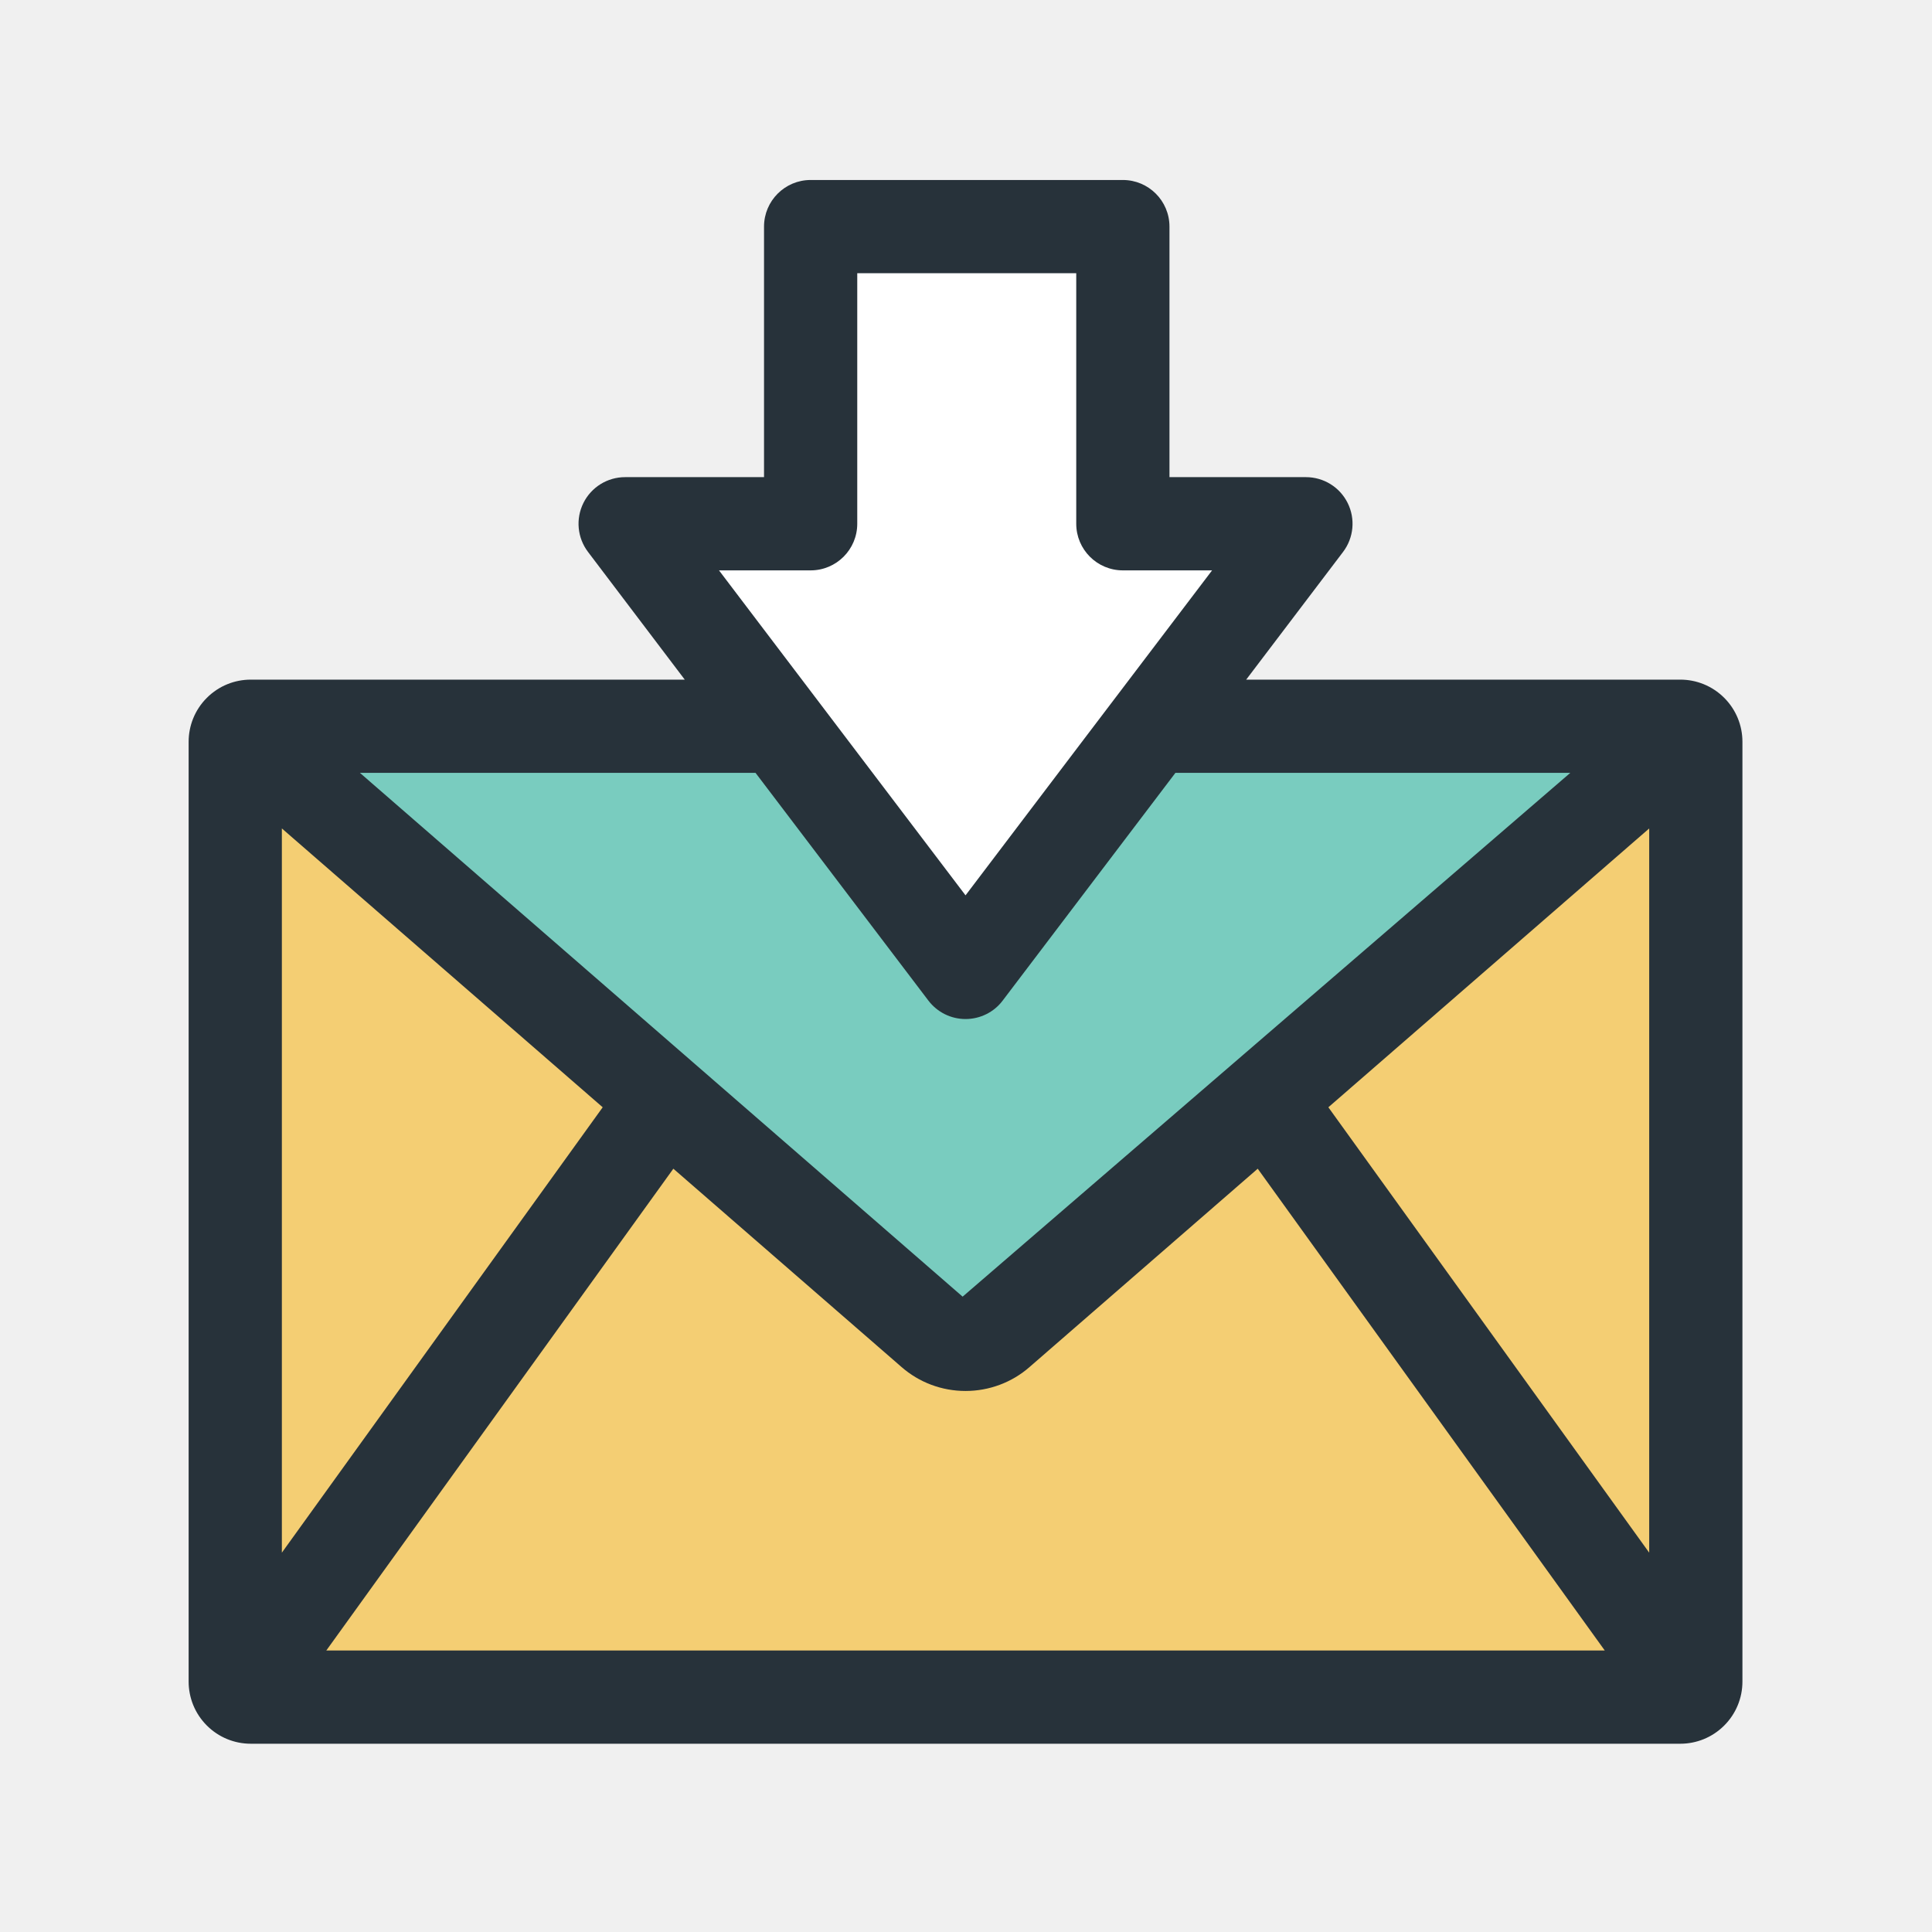
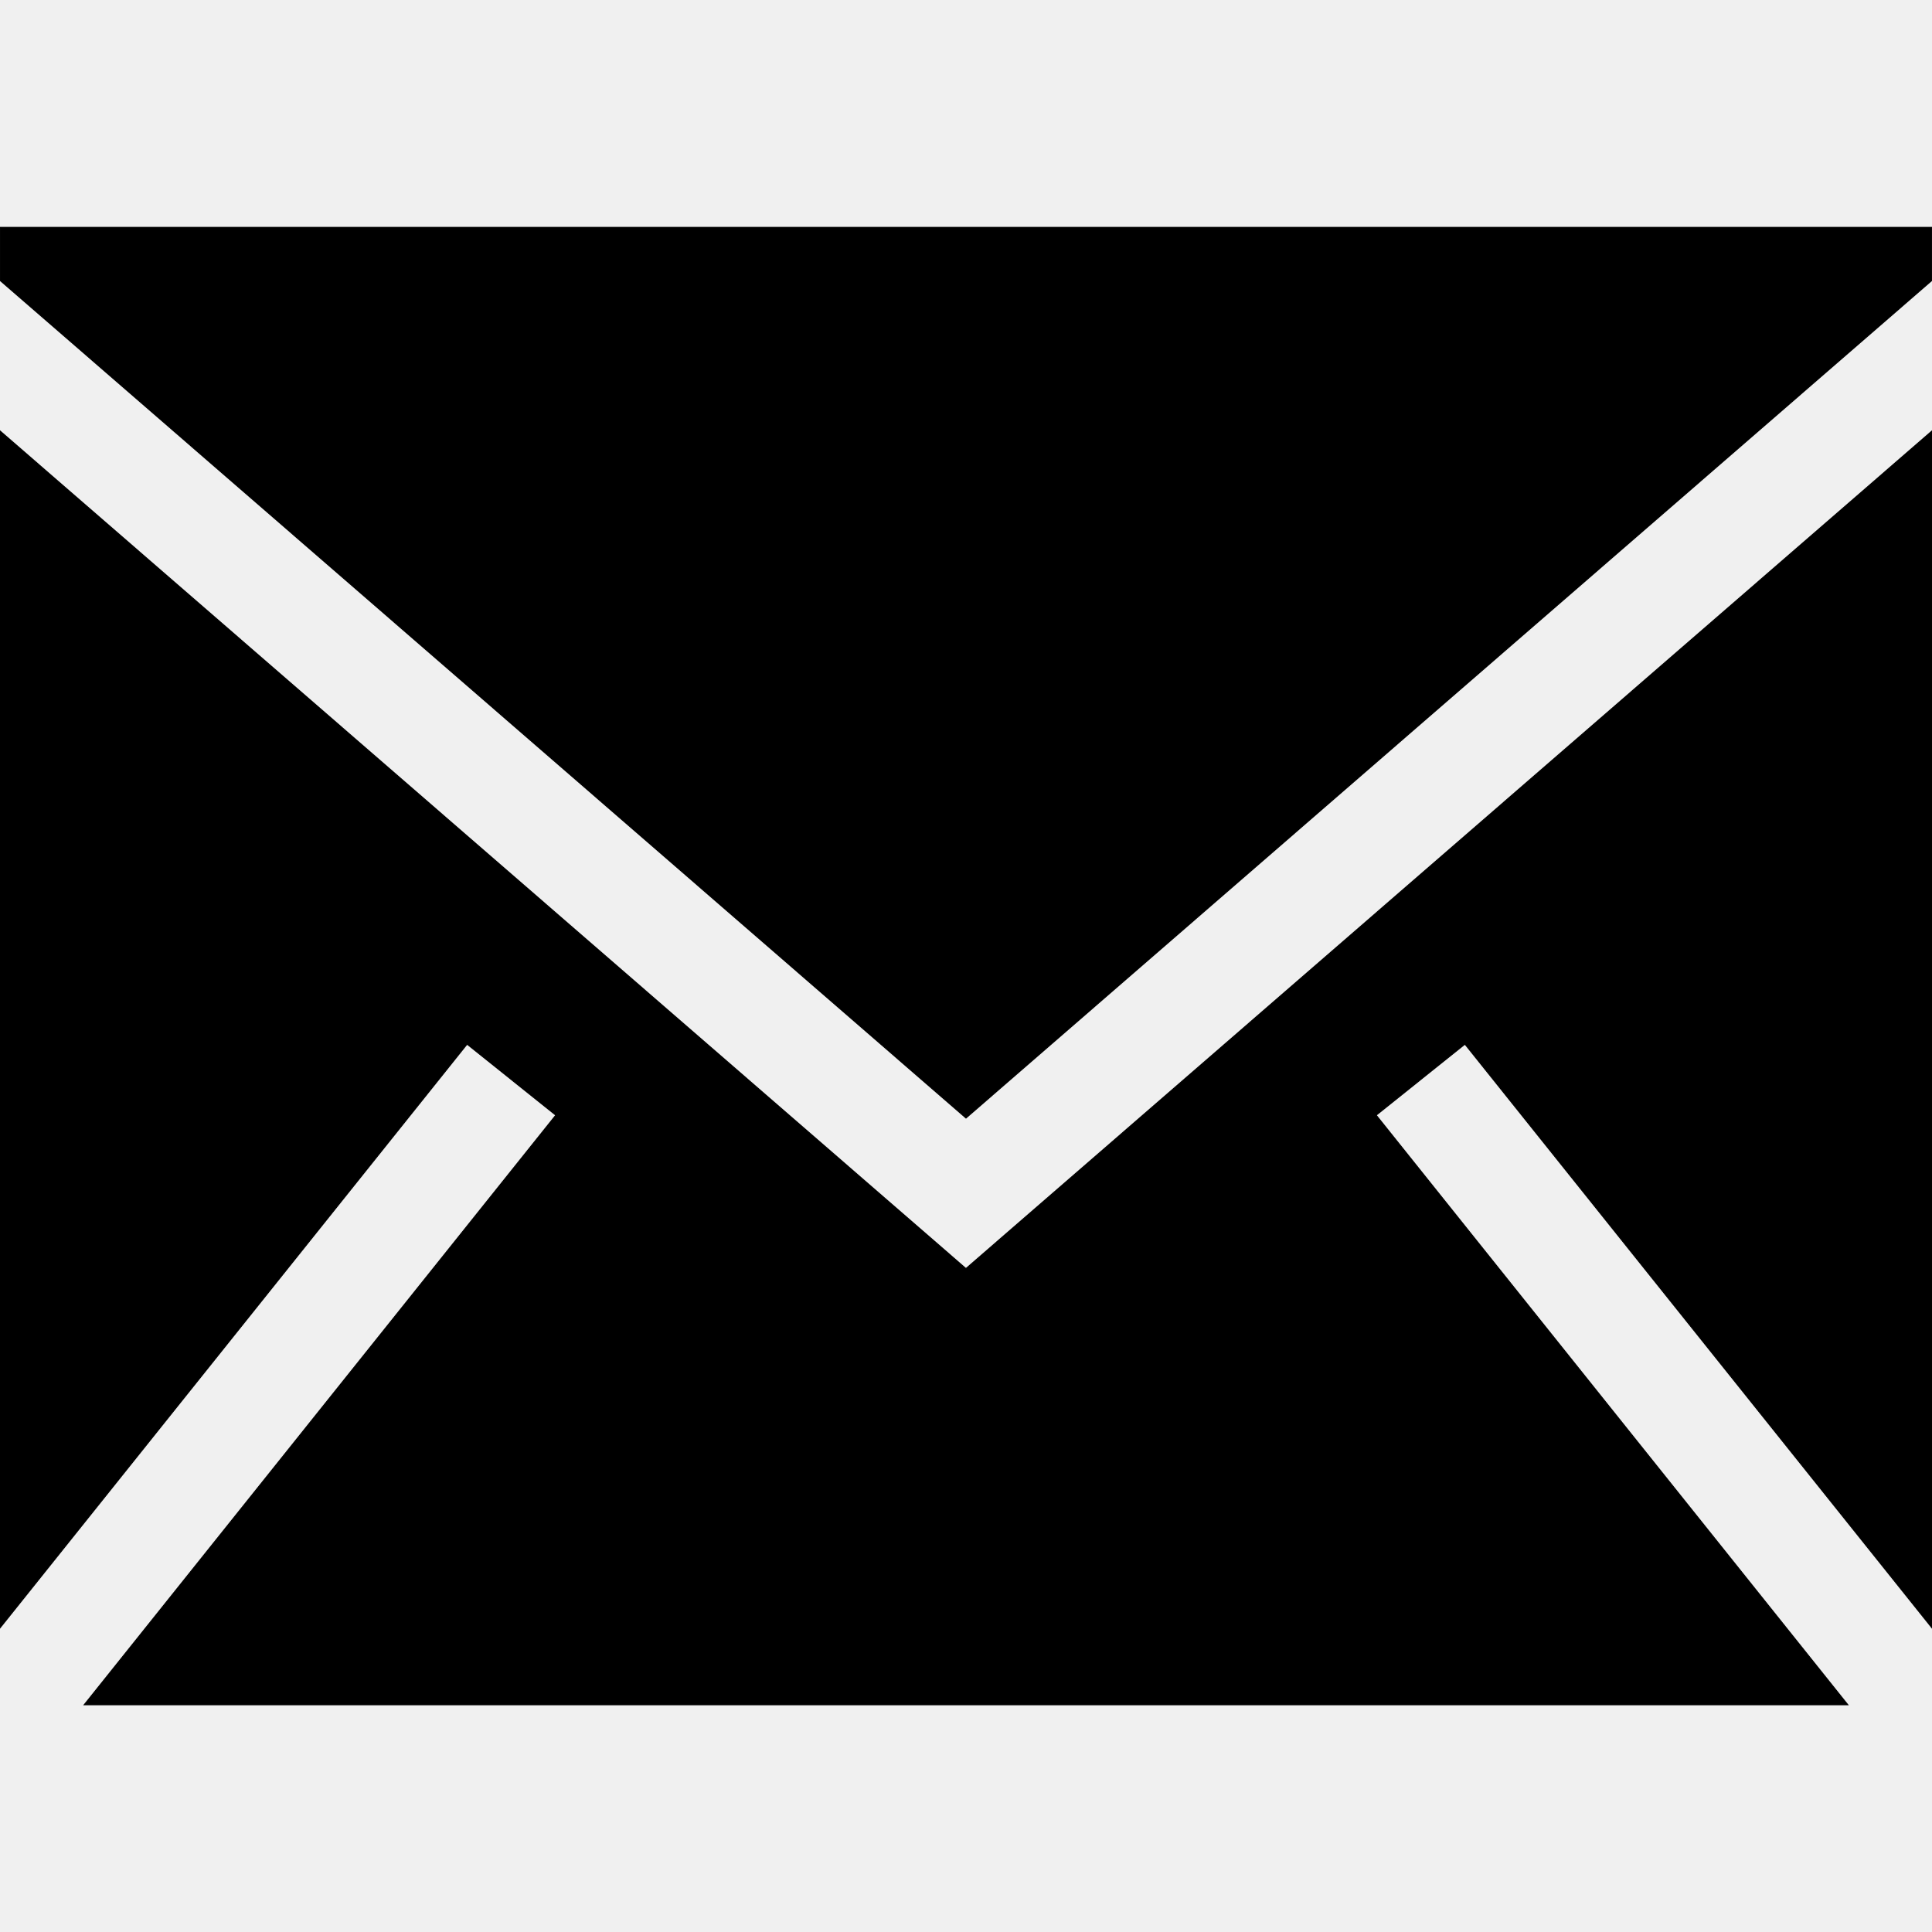
- <svg xmlns="http://www.w3.org/2000/svg" width="800px" height="800px" viewBox="0 0 1024 1024" class="icon" version="1.1">
-   <path d="M913.872 369.867c-6.433-6.433-14.864-9.649-23.289-9.649h-230.077l51.343-67.685a24.706 24.706 0 0 0 2.444-25.928c-4.181-8.43-12.738-13.707-22.133-13.707h-72.317V120.105c0-13.641-11.065-24.706-24.706-24.706H429.657c-13.641 0-24.706 11.065-24.706 24.706v132.794h-73.605a24.657 24.657 0 0 0-22.133 13.707 24.715 24.715 0 0 0 2.447 25.928l51.277 67.685H132.925c-8.43 0-16.856 3.215-23.293 9.649-6.433 6.433-9.649 14.864-9.649 23.292v498.113c0 8.427 3.215 16.856 9.649 23.289a32.849 32.849 0 0 0 23.293 9.652h757.657c8.427 0 16.856-3.218 23.289-9.652a32.84 32.84 0 0 0 9.652-23.289V393.16a32.835 32.835 0 0 0-9.651-23.292z" fill="#27323A" />
-   <path d="M429.657 302.31c13.641 0 24.706-11.065 24.706-24.706V144.81H570.43v132.794c0 13.641 11.068 24.706 24.706 24.706h47.291c-36.351 47.805-105.258 138.717-130.672 172.238-25.415-33.521-94.388-124.367-130.672-172.238h48.574z" fill="#FFFFFF" />
-   <path d="M400.448 409.631l91.617 120.698c4.698 6.177 11.968 9.78 19.689 9.78s15.054-3.604 19.686-9.78l91.555-120.698H832.289L510.209 687.253 190.764 409.631h209.684z" fill="#79CCBF" />
-   <path d="M149.396 439.097l170.048 147.786-170.048 236.06zM172.942 874.803L356.889 619.439l120.892 105.067c9.395 8.235 21.425 12.738 33.973 12.738 12.481 0 24.577-4.503 33.907-12.676l120.959-105.129 183.943 255.363H172.942zM874.111 822.943L704.063 586.883l170.048-147.786z" fill="#F4CE73" />
+ <svg xmlns="http://www.w3.org/2000/svg" fill="#000000" width="130px" height="130px" viewBox="0 0 1920 1920" stroke="#000000">
+   <g id="SVGRepo_bgCarrier" stroke-width="0" />
+   <g id="SVGRepo_tracerCarrier" stroke-linecap="round" stroke-linejoin="round" />
+   <g id="SVGRepo_iconCarrier">
+     <path d="M1920 428.266v1189.54l-464.16-580.146-88.203 70.585 468.679 585.904H83.684l468.679-585.904-88.202-70.585L0 1617.805V428.265l959.944 832.441L1920 428.266ZM1919.932 226v52.627l-959.943 832.44L.045 278.628V226h1919.887Z" fill-rule="evenodd" />
+   </g>
</svg>
